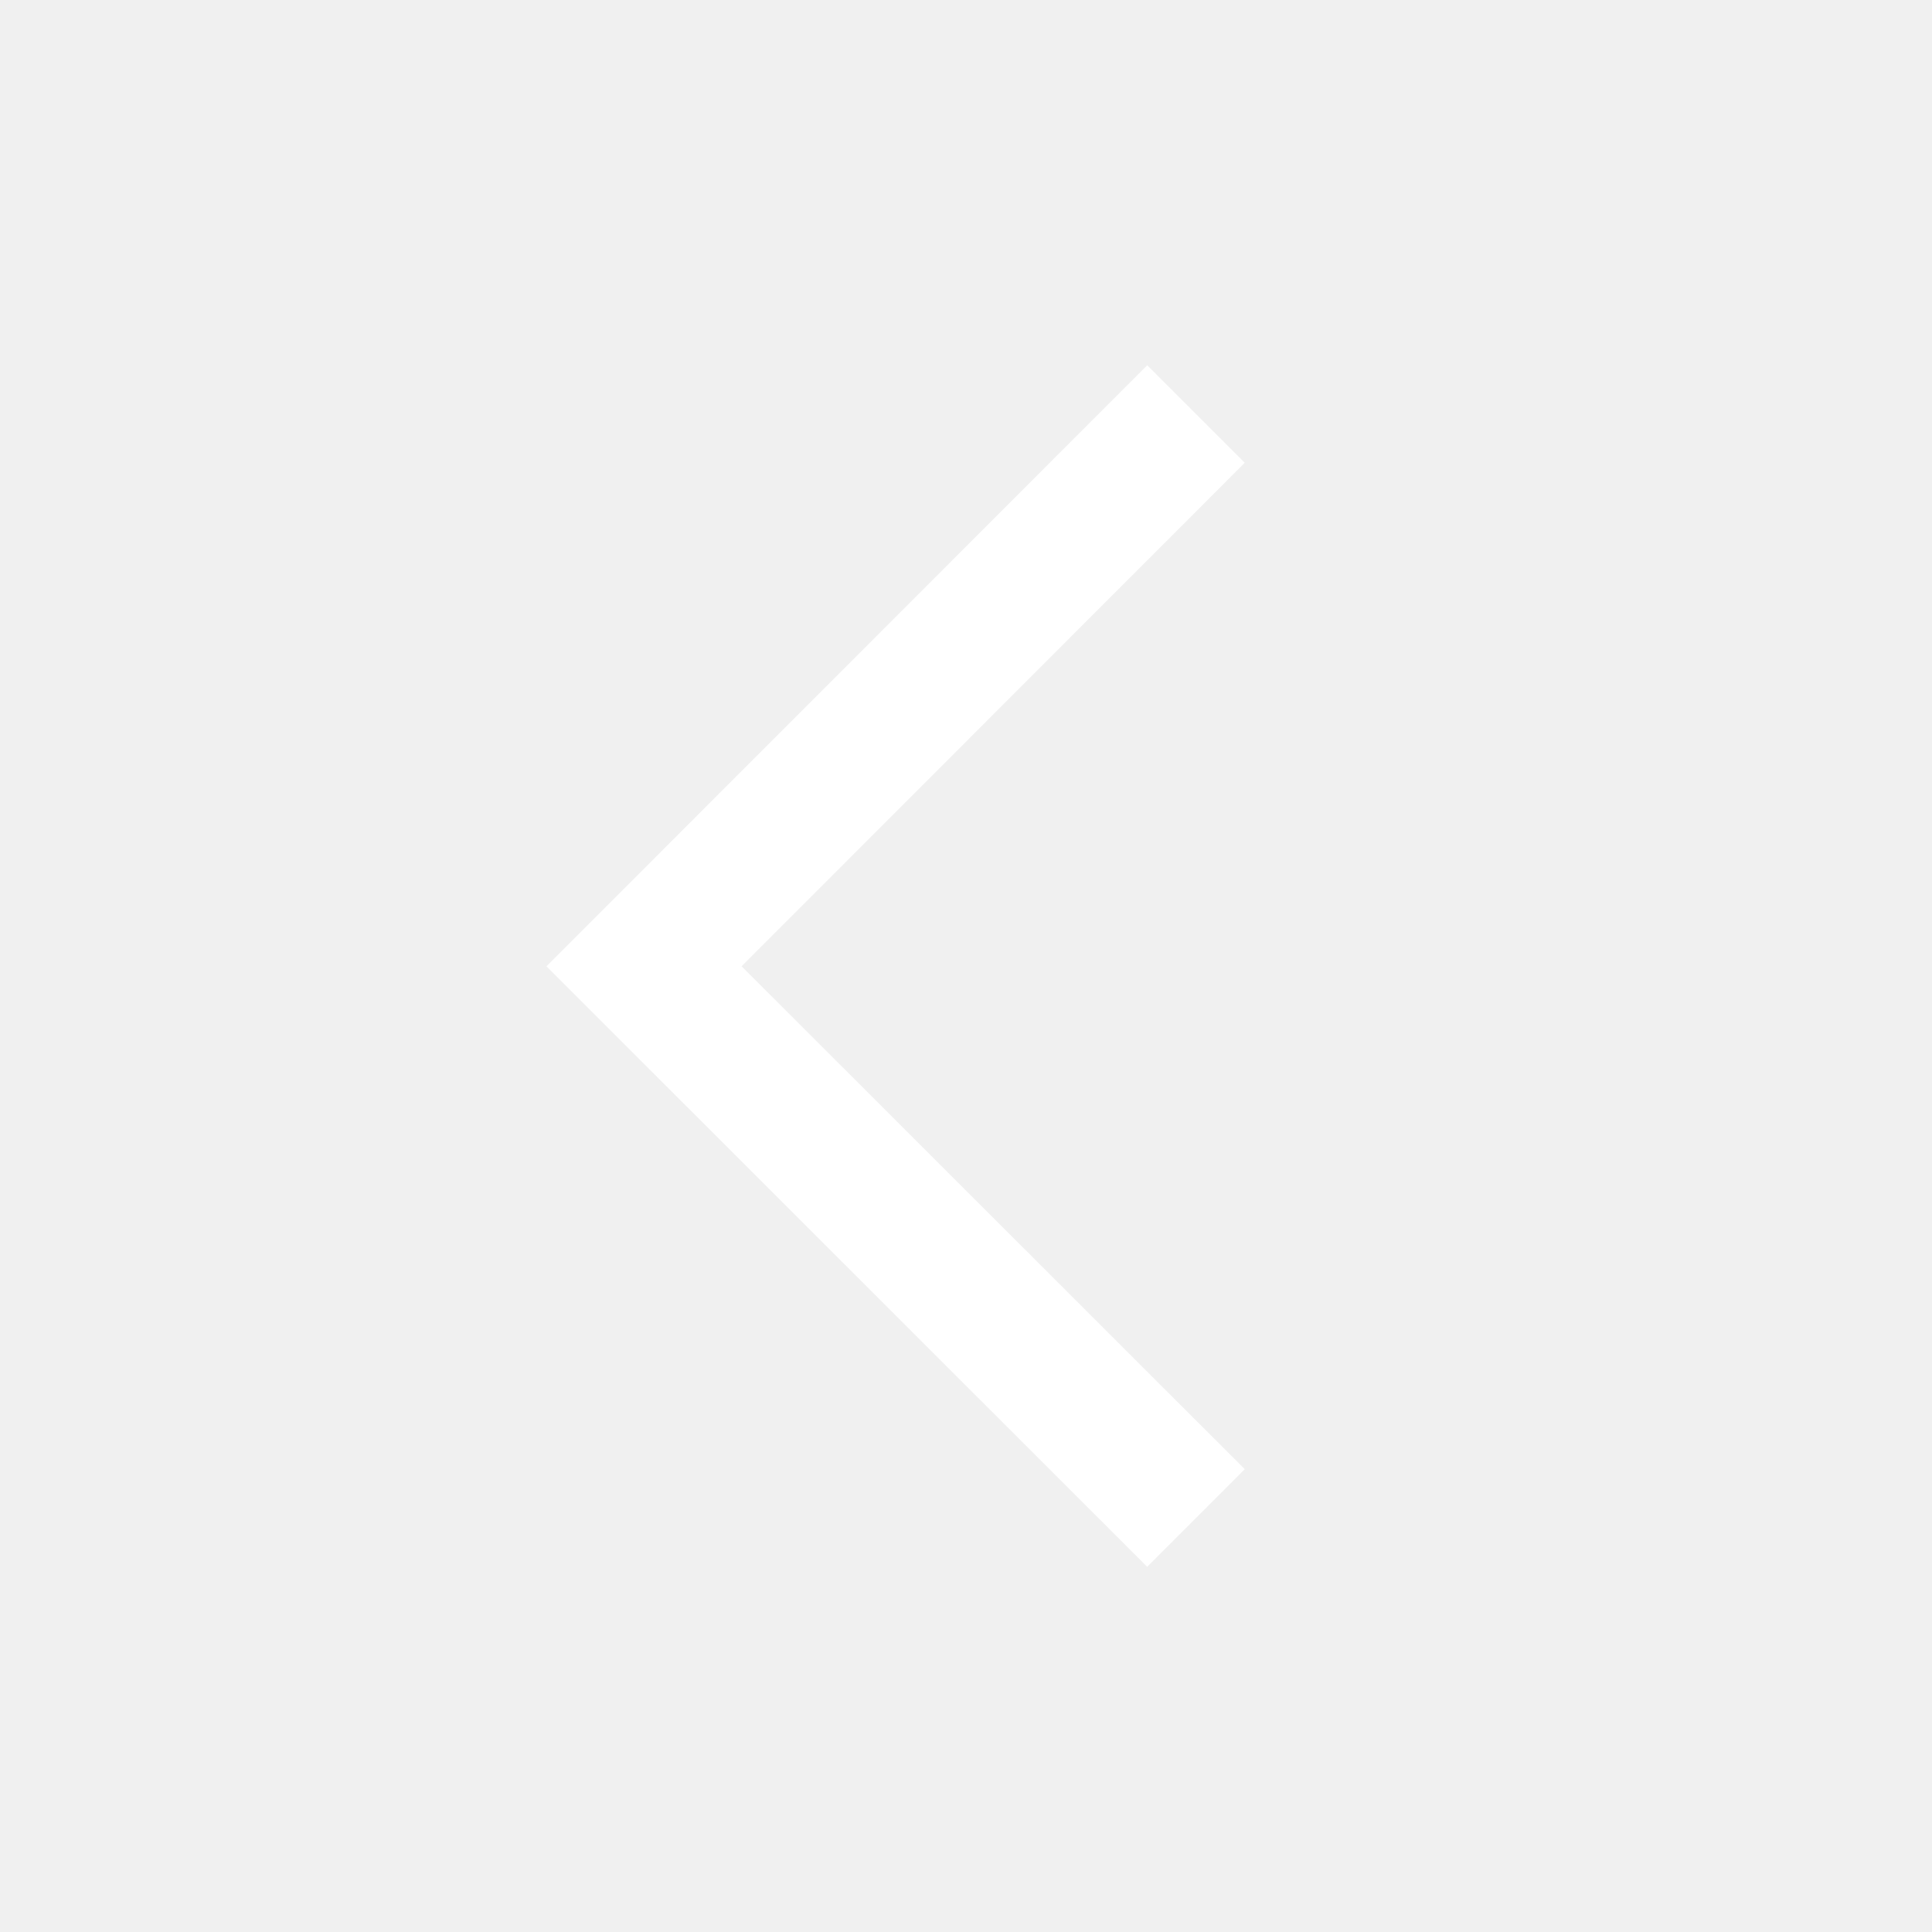
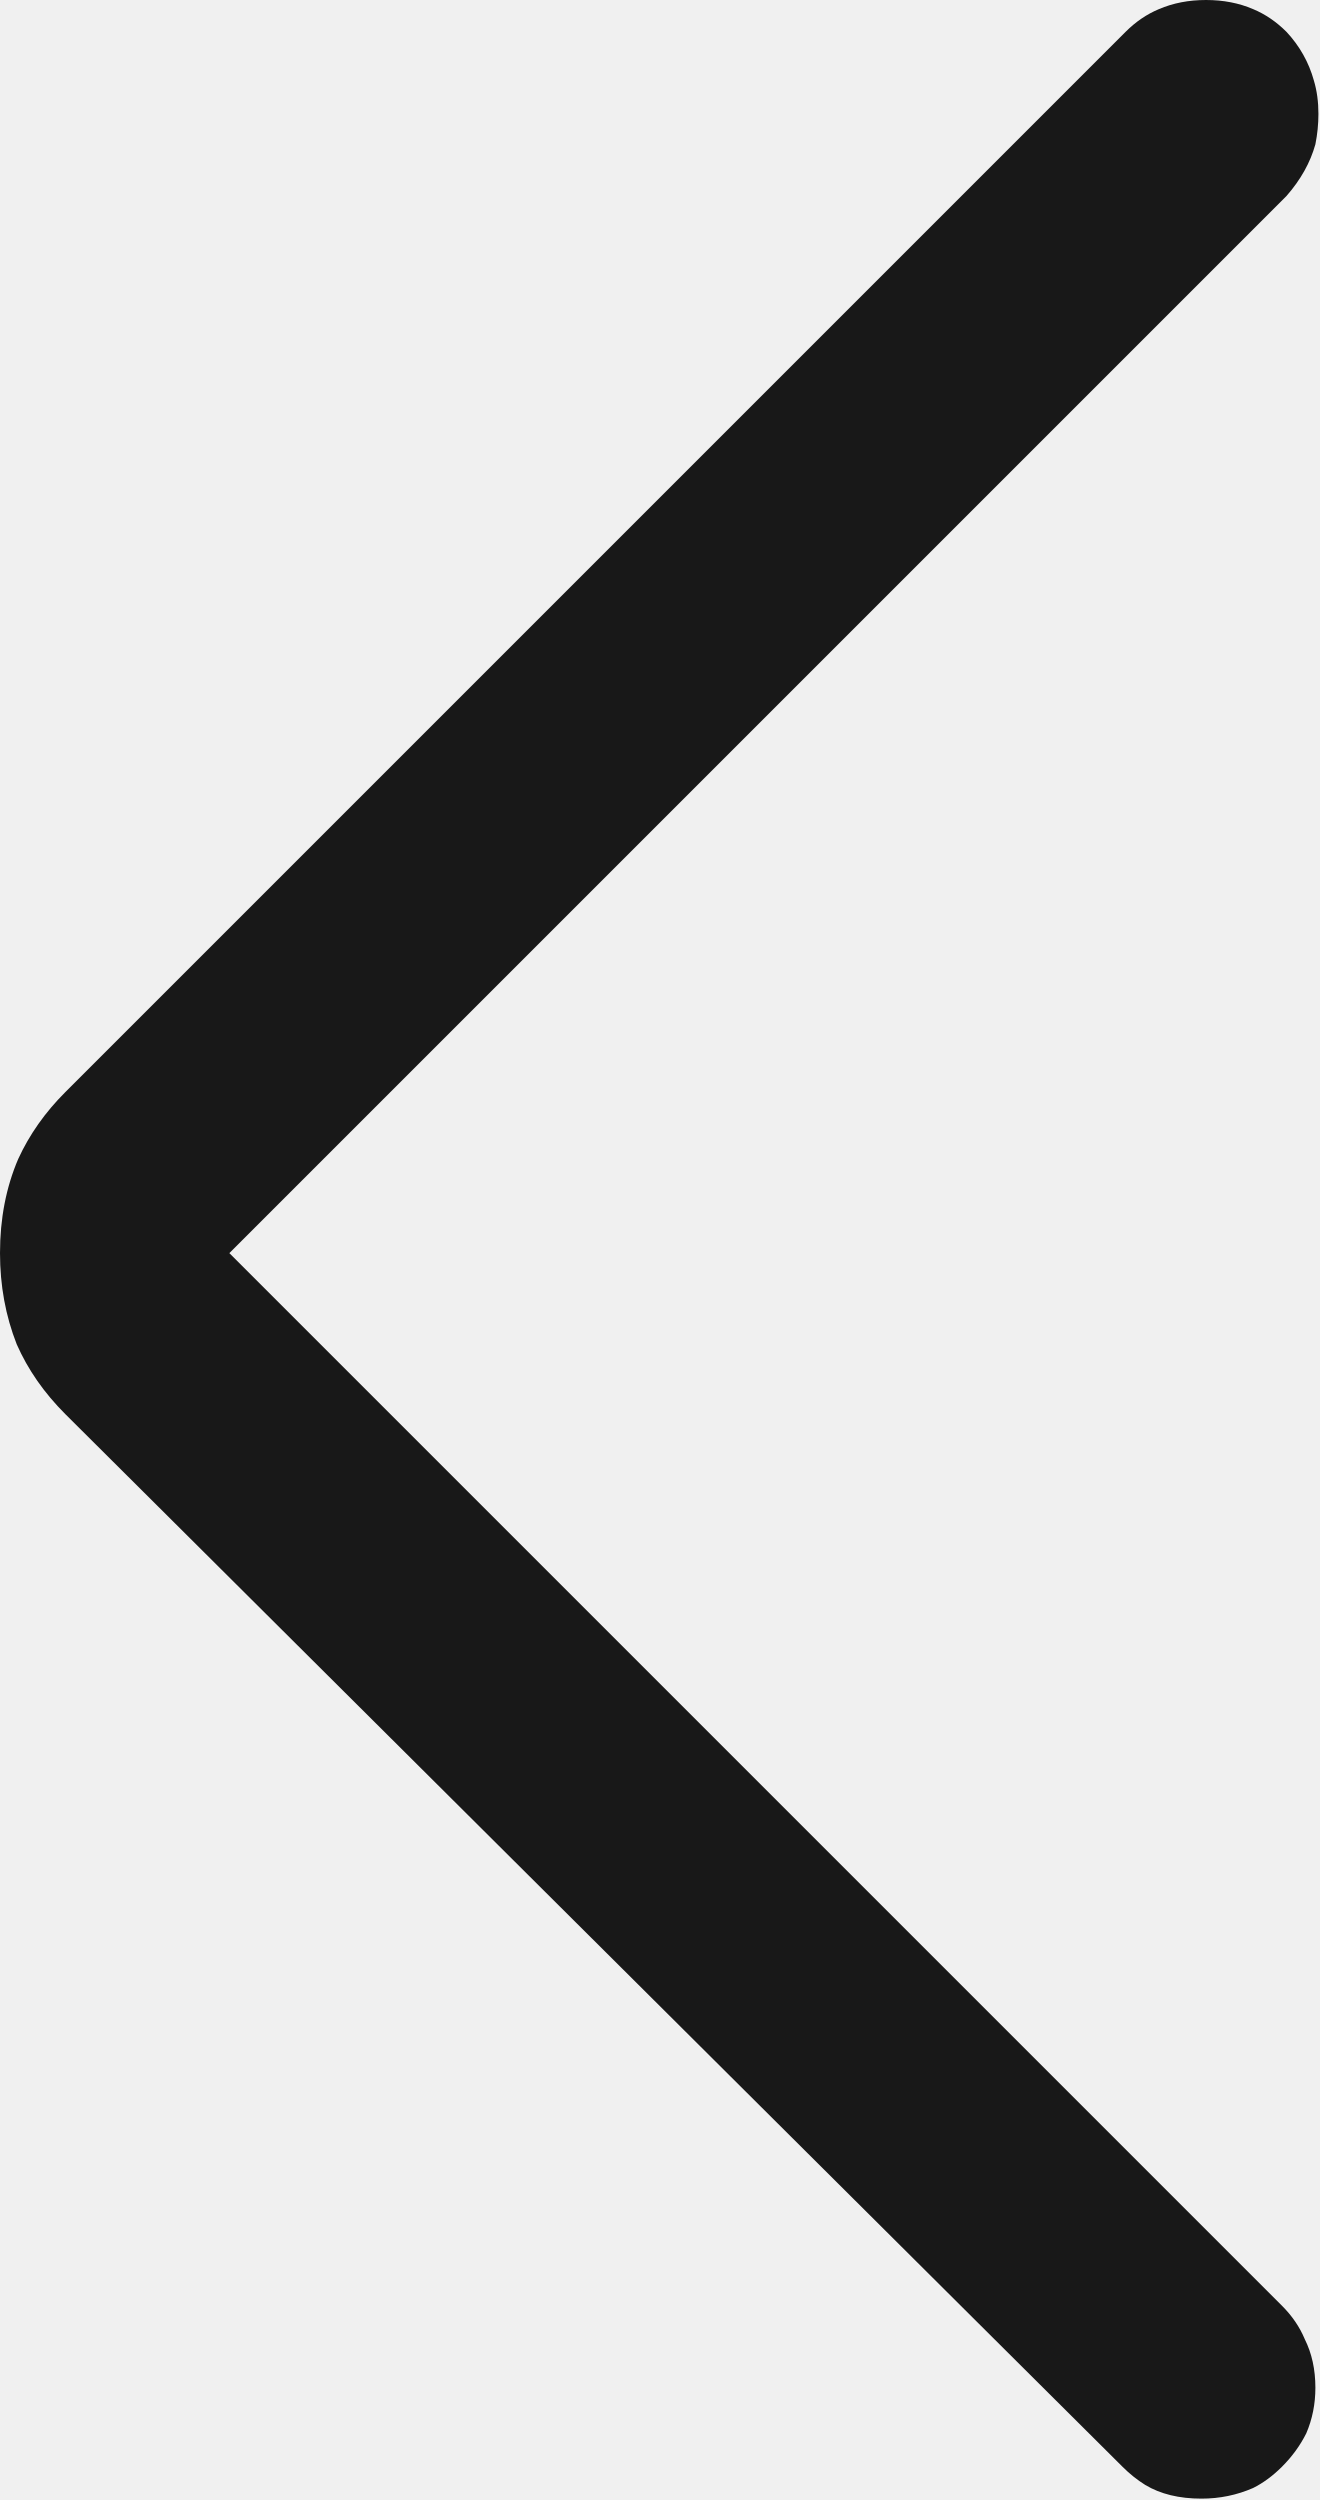
- <svg xmlns="http://www.w3.org/2000/svg" t="1746234909501" class="icon" viewBox="0 0 1024 1024" version="1.1" p-id="3209" width="16" height="16">
-   <path d="M659.749 245.272l-51.688-51.688-318.44 318.586 318.415 318.269 51.712-51.736-266.703-266.557z" p-id="3210" fill="#ffffff" />
+ <svg xmlns="http://www.w3.org/2000/svg" width="8.689" height="16.459" viewBox="0 0 8.689 16.459" fill="none">
+   <defs />
+   <path id="󰣒" d="M8.47 1.29L1.51 8.25L8.44 15.18Q8.54 15.28 8.59 15.4Q8.66 15.54 8.66 15.72Q8.66 15.88 8.6 16.02Q8.54 16.14 8.44 16.24Q8.35 16.33 8.25 16.38Q8.09 16.45 7.91 16.45Q7.69 16.45 7.54 16.36Q7.46 16.31 7.39 16.24L0.43 9.31Q0.22 9.1 0.11 8.85Q0 8.57 0 8.25Q0 7.91 0.12 7.63Q0.23 7.39 0.43 7.19L7.41 0.21Q7.51 0.11 7.63 0.06Q7.77 0 7.94 0Q8.11 0 8.25 0.06Q8.37 0.11 8.47 0.21Q8.6 0.35 8.65 0.53Q8.68 0.63 8.68 0.75Q8.68 0.85 8.66 0.95Q8.61 1.13 8.47 1.29Z" fill="#000000" fill-opacity="0.898" fill-rule="evenodd" />
</svg>
